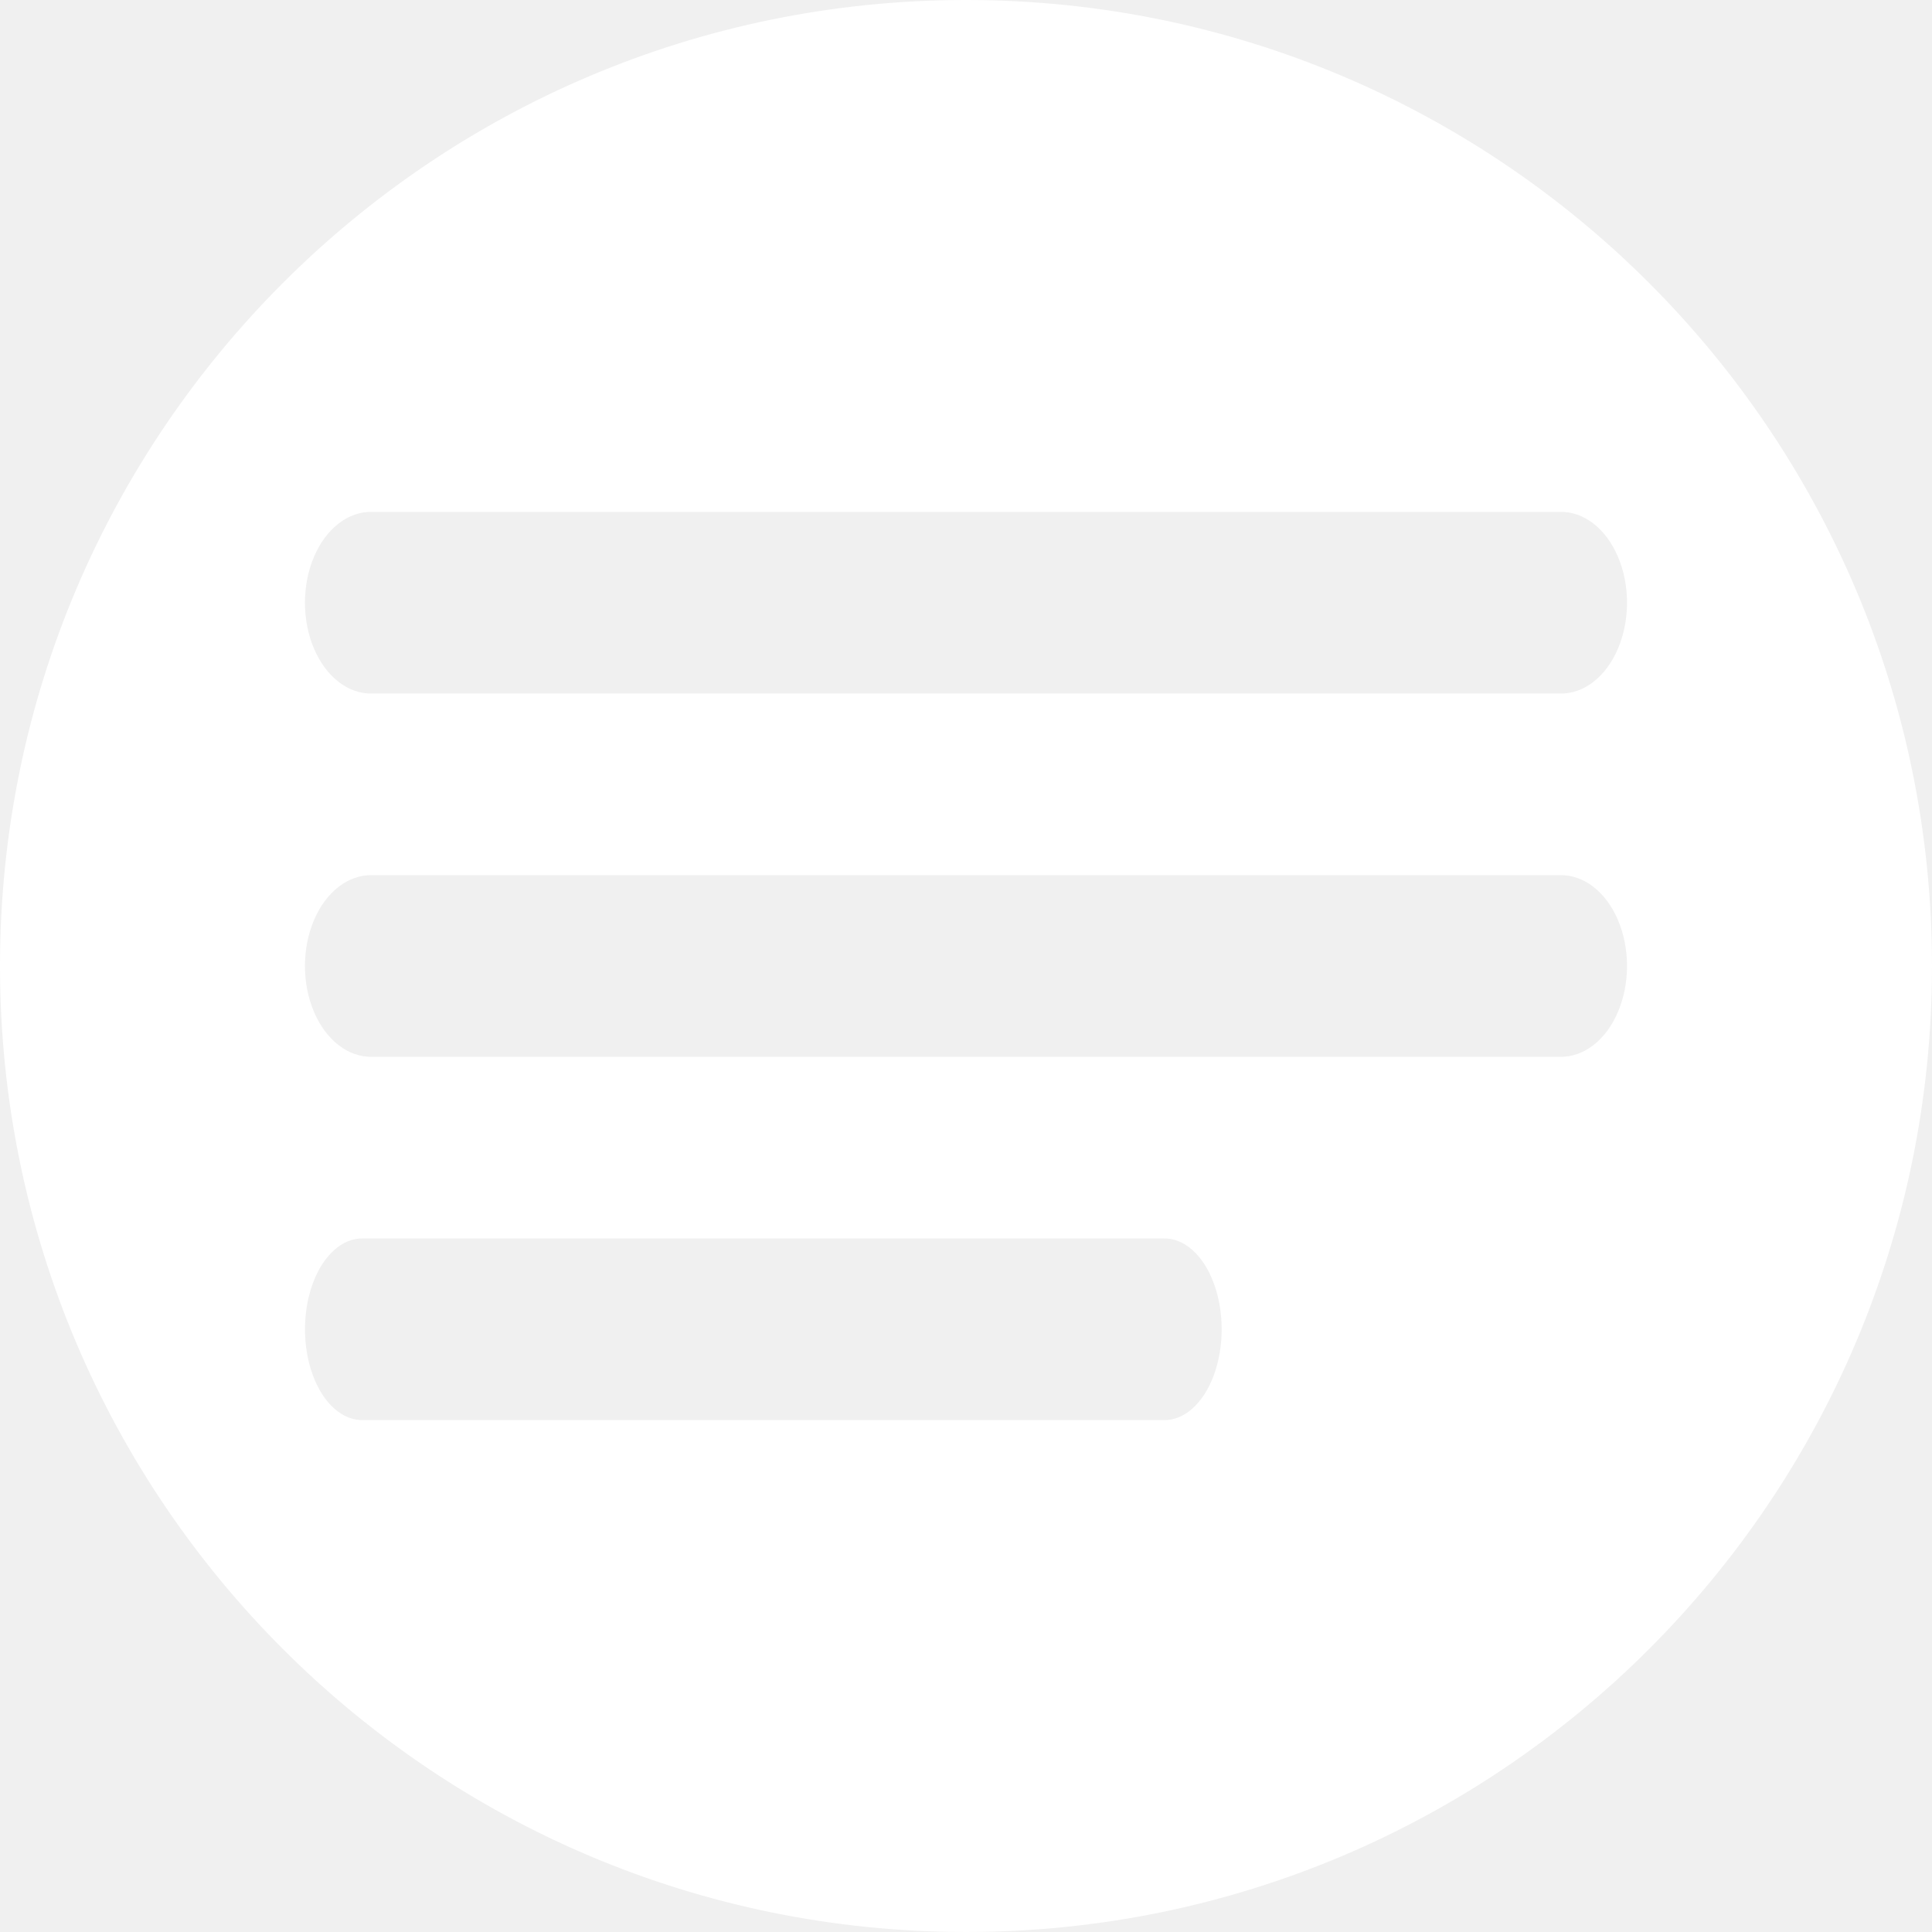
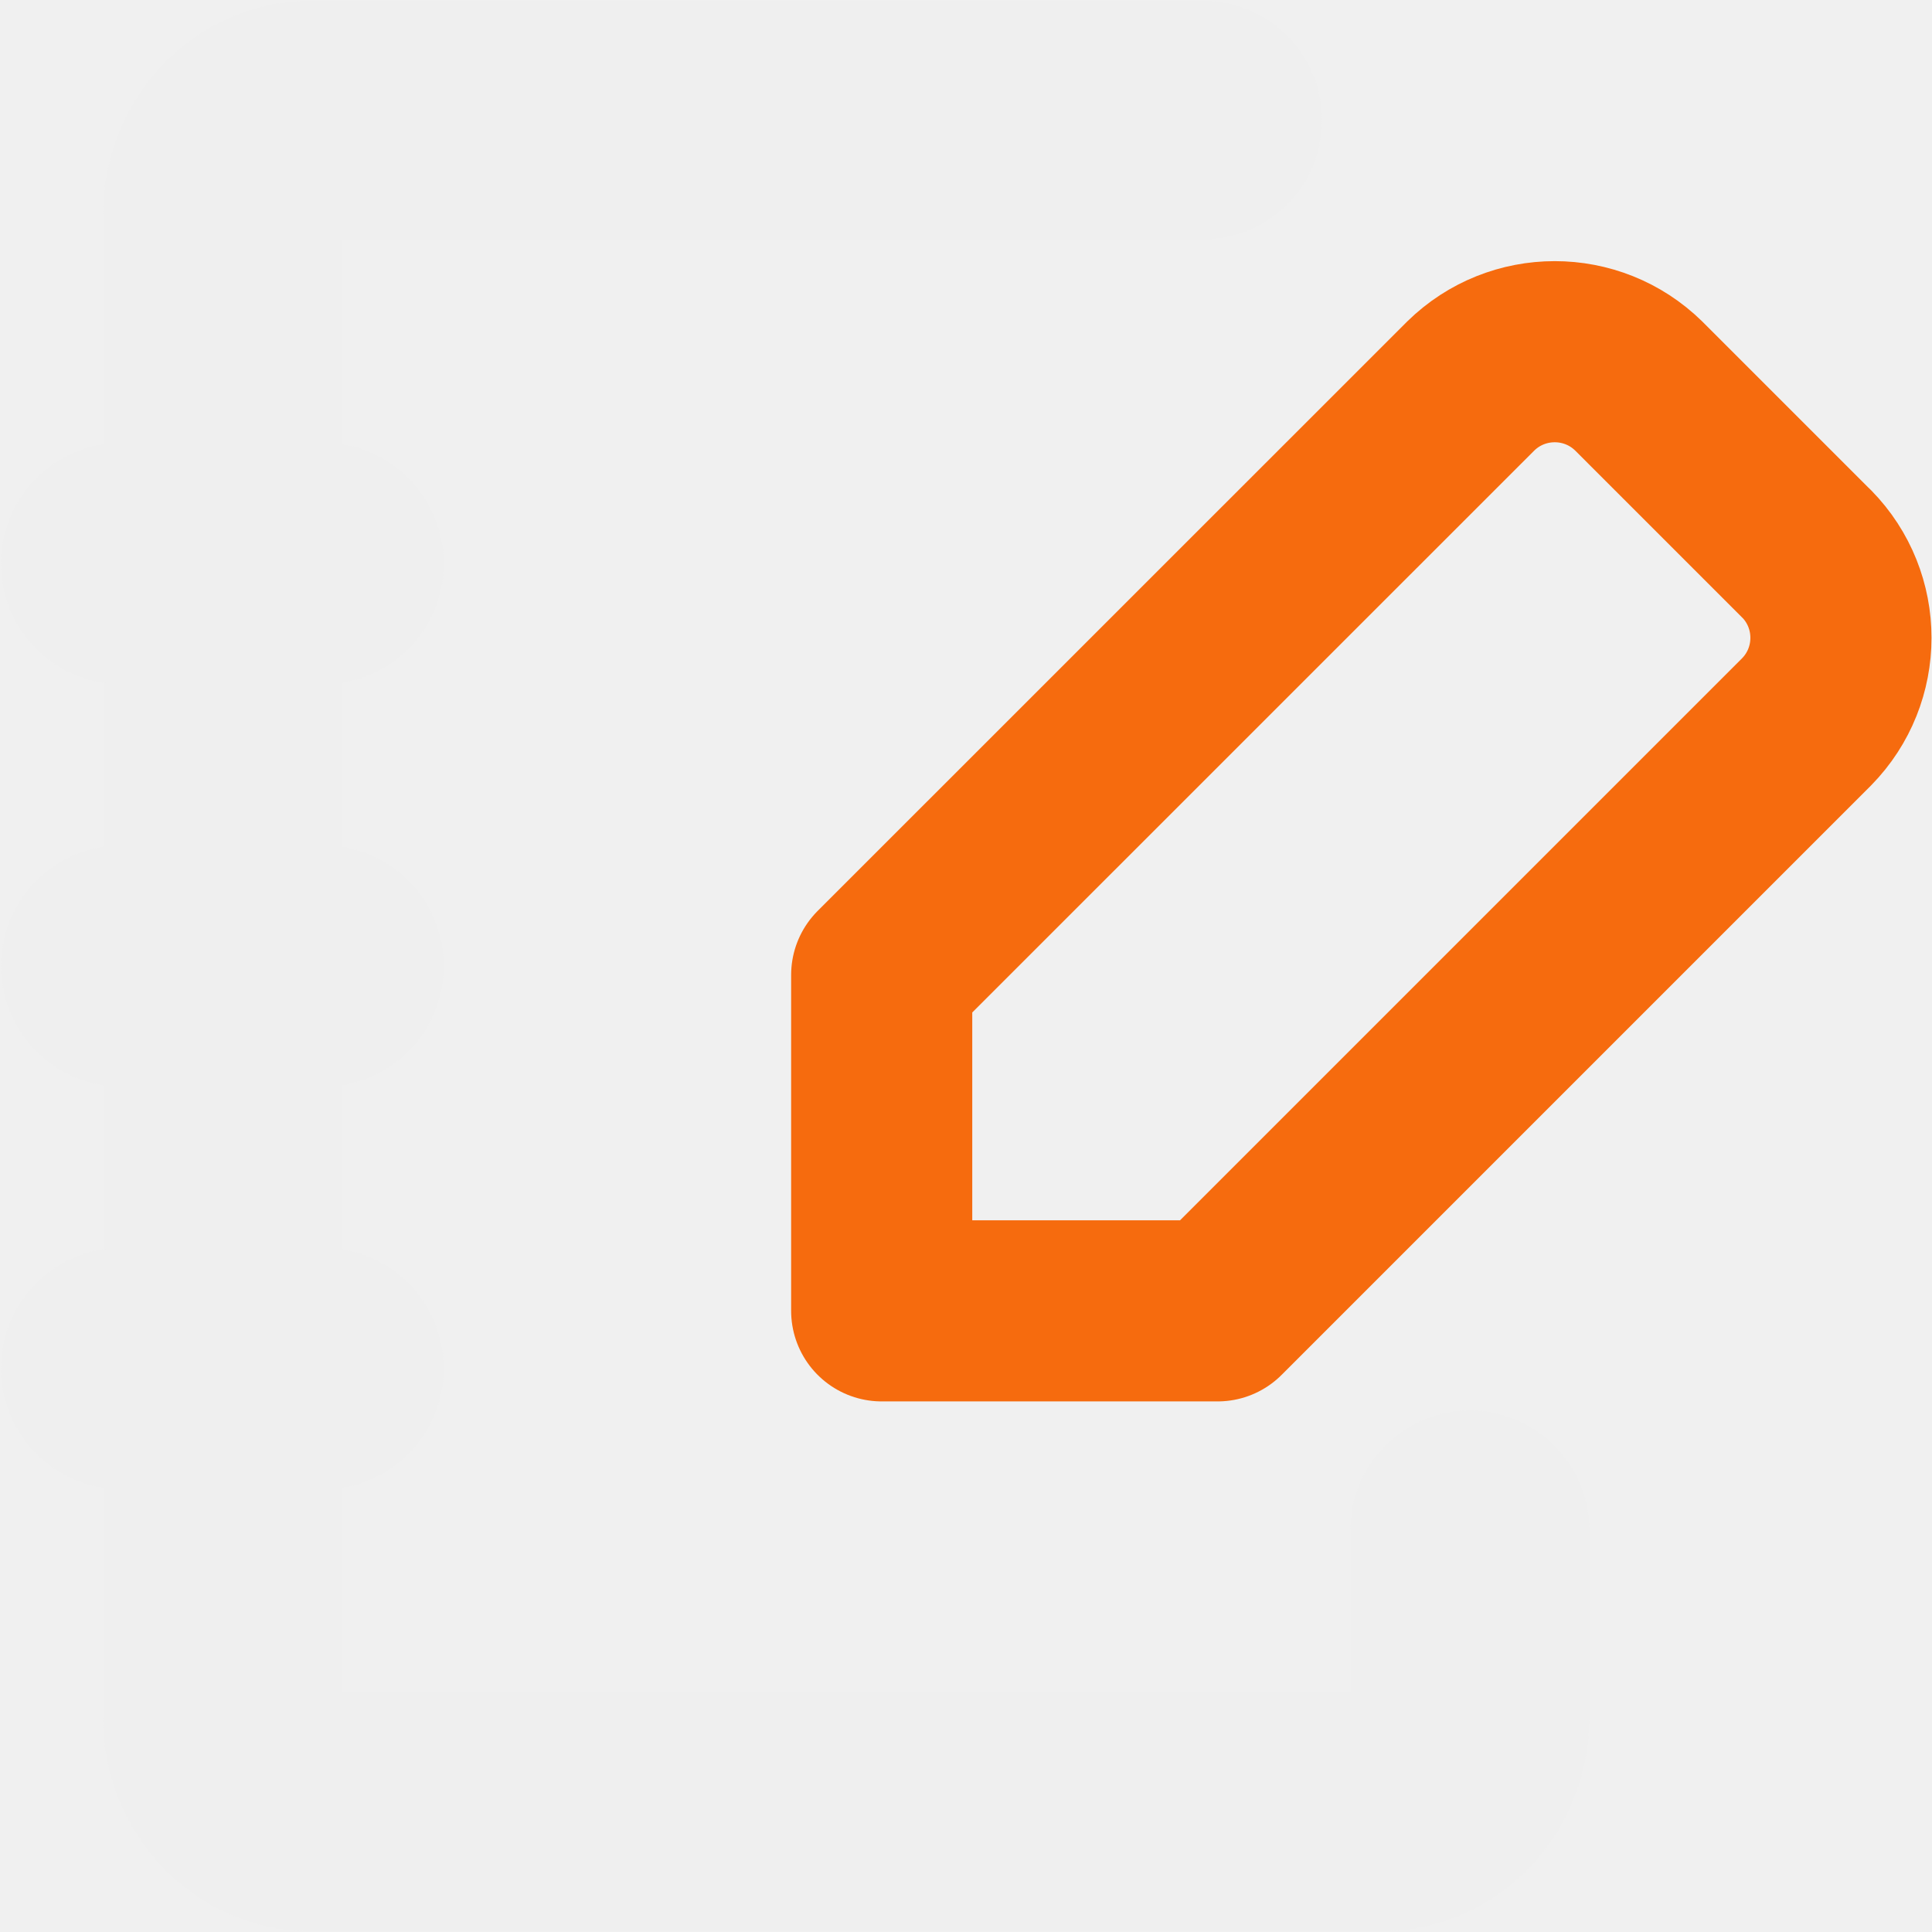
- <svg xmlns="http://www.w3.org/2000/svg" width="128.549mm" height="128.55mm" viewBox="0 0 128.549 128.55" version="1.1" id="svg4543">
-   <defs id="defs4537" />
-   <g id="layer1" transform="translate(-39.44204,-40.63761)">
-     <g id="layer2" style="display:none">
-       <rect style="fill:#666666;fill-opacity:1;stroke-width:0.278" id="rect831" width="142.596" height="143.056" x="36.912" y="37.171" />
-     </g>
-     <g id="g5186" transform="translate(1.058335,1.851866)">
-       <path id="path5105" d="M 388,146.592 A 242.928,242.929 0 0 0 145.072,389.52 242.928,242.929 0 0 0 388,632.449 242.928,242.929 0 0 0 630.928,389.52 242.928,242.929 0 0 0 388,146.592 Z m 0,10 A 232.928,232.929 0 0 1 620.928,389.52 232.928,232.929 0 0 1 388,622.449 232.928,232.929 0 0 1 155.072,389.52 232.928,232.929 0 0 1 388,156.592 Z" style="fill:#ffffff;fill-opacity:1;stroke-width:1.13" transform="scale(0.2645833)" />
-       <path style="fill:#ffffff;fill-opacity:1;stroke-width:0.293" d="m 102.658,40.051 a 63.009,63.009 0 0 0 -63.009,63.009 63.009,63.009 0 0 0 63.009,63.009 63.009,63.009 0 0 0 63.009,-63.009 63.009,63.009 0 0 0 -63.009,-63.009 z m -39.513,32.794 h 79.026 a 4.391,6.044 0 1 1 0,12.086 H 63.145 a 4.391,6.044 0 1 1 0,-12.086 z m 0,24.172 h 79.026 a 4.391,6.044 0 1 1 0,12.086 H 63.145 a 4.391,6.044 0 1 1 0,-12.086 z m -0.595,24.172 h 53.247 a 3.804,6.044 0 1 1 0,12.086 H 62.55 a 3.804,6.044 0 1 1 0,-12.086 z" id="ellipse5130" />
+ <svg xmlns="http://www.w3.org/2000/svg" fill="#000000" width="640" height="640" viewBox="0 0 19.2 19.2" id="agenda-pencil" data-name="Line Color" class="icon line-color" version="1.1">
+   <defs id="defs1499" />
+   <g id="g157" transform="translate(-1.182602,-0.8343675)">
+     <g id="g724" transform="translate(0.5150445)">
+       <g id="g729">
+         <g id="g734" transform="translate(0.02223447,0.00163038)">
+           <g id="g739" transform="translate(0.074562)">
+             <g id="g783" transform="translate(0.3178639,0.00163038)">
+               <g id="g1345" transform="translate(-0.03687642,0.00611342)">
+                 <g id="g1488">
+                   <g id="g1507">
+                     <path id="secondary" d="M 18.244,6.33 16.575,4.661 a 1.192,1.192 0 0 0 -1.669,0 L 9.052,10.514 v 3.338 h 3.338 l 5.854,-5.854 a 1.192,1.192 0 0 0 0,-1.669 z" style="fill:none;stroke:#f66b0e;stroke-width:1.8;stroke-linecap:round;stroke-linejoin:round;stroke-dasharray:none;stroke-opacity:1" />
+                     <path id="primary" d="m 14.897,16.03 v 1.868 a 0.885,0.934 0 0 1 -0.885,0.934 H 3.387 A 0.885,0.934 0 0 1 2.502,17.898 V 2.952 A 0.885,0.934 0 0 1 3.387,2.018 h 8.854" style="fill:none;stroke:#efefef;stroke-width:2.374;stroke-linecap:round;stroke-linejoin:round;stroke-dasharray:none;stroke-opacity:1" />
+                     <path id="primary-2" data-name="primary" d="m 1.5,6.425 h 2 m -2,4 h 2 m -2,4 h 2" style="fill:none;stroke:#efefef;stroke-width:2.4;stroke-linecap:round;stroke-linejoin:round;stroke-dasharray:none;stroke-opacity:1" />
+                   </g>
+                 </g>
+               </g>
+             </g>
+           </g>
+         </g>
+       </g>
    </g>
  </g>
</svg>
